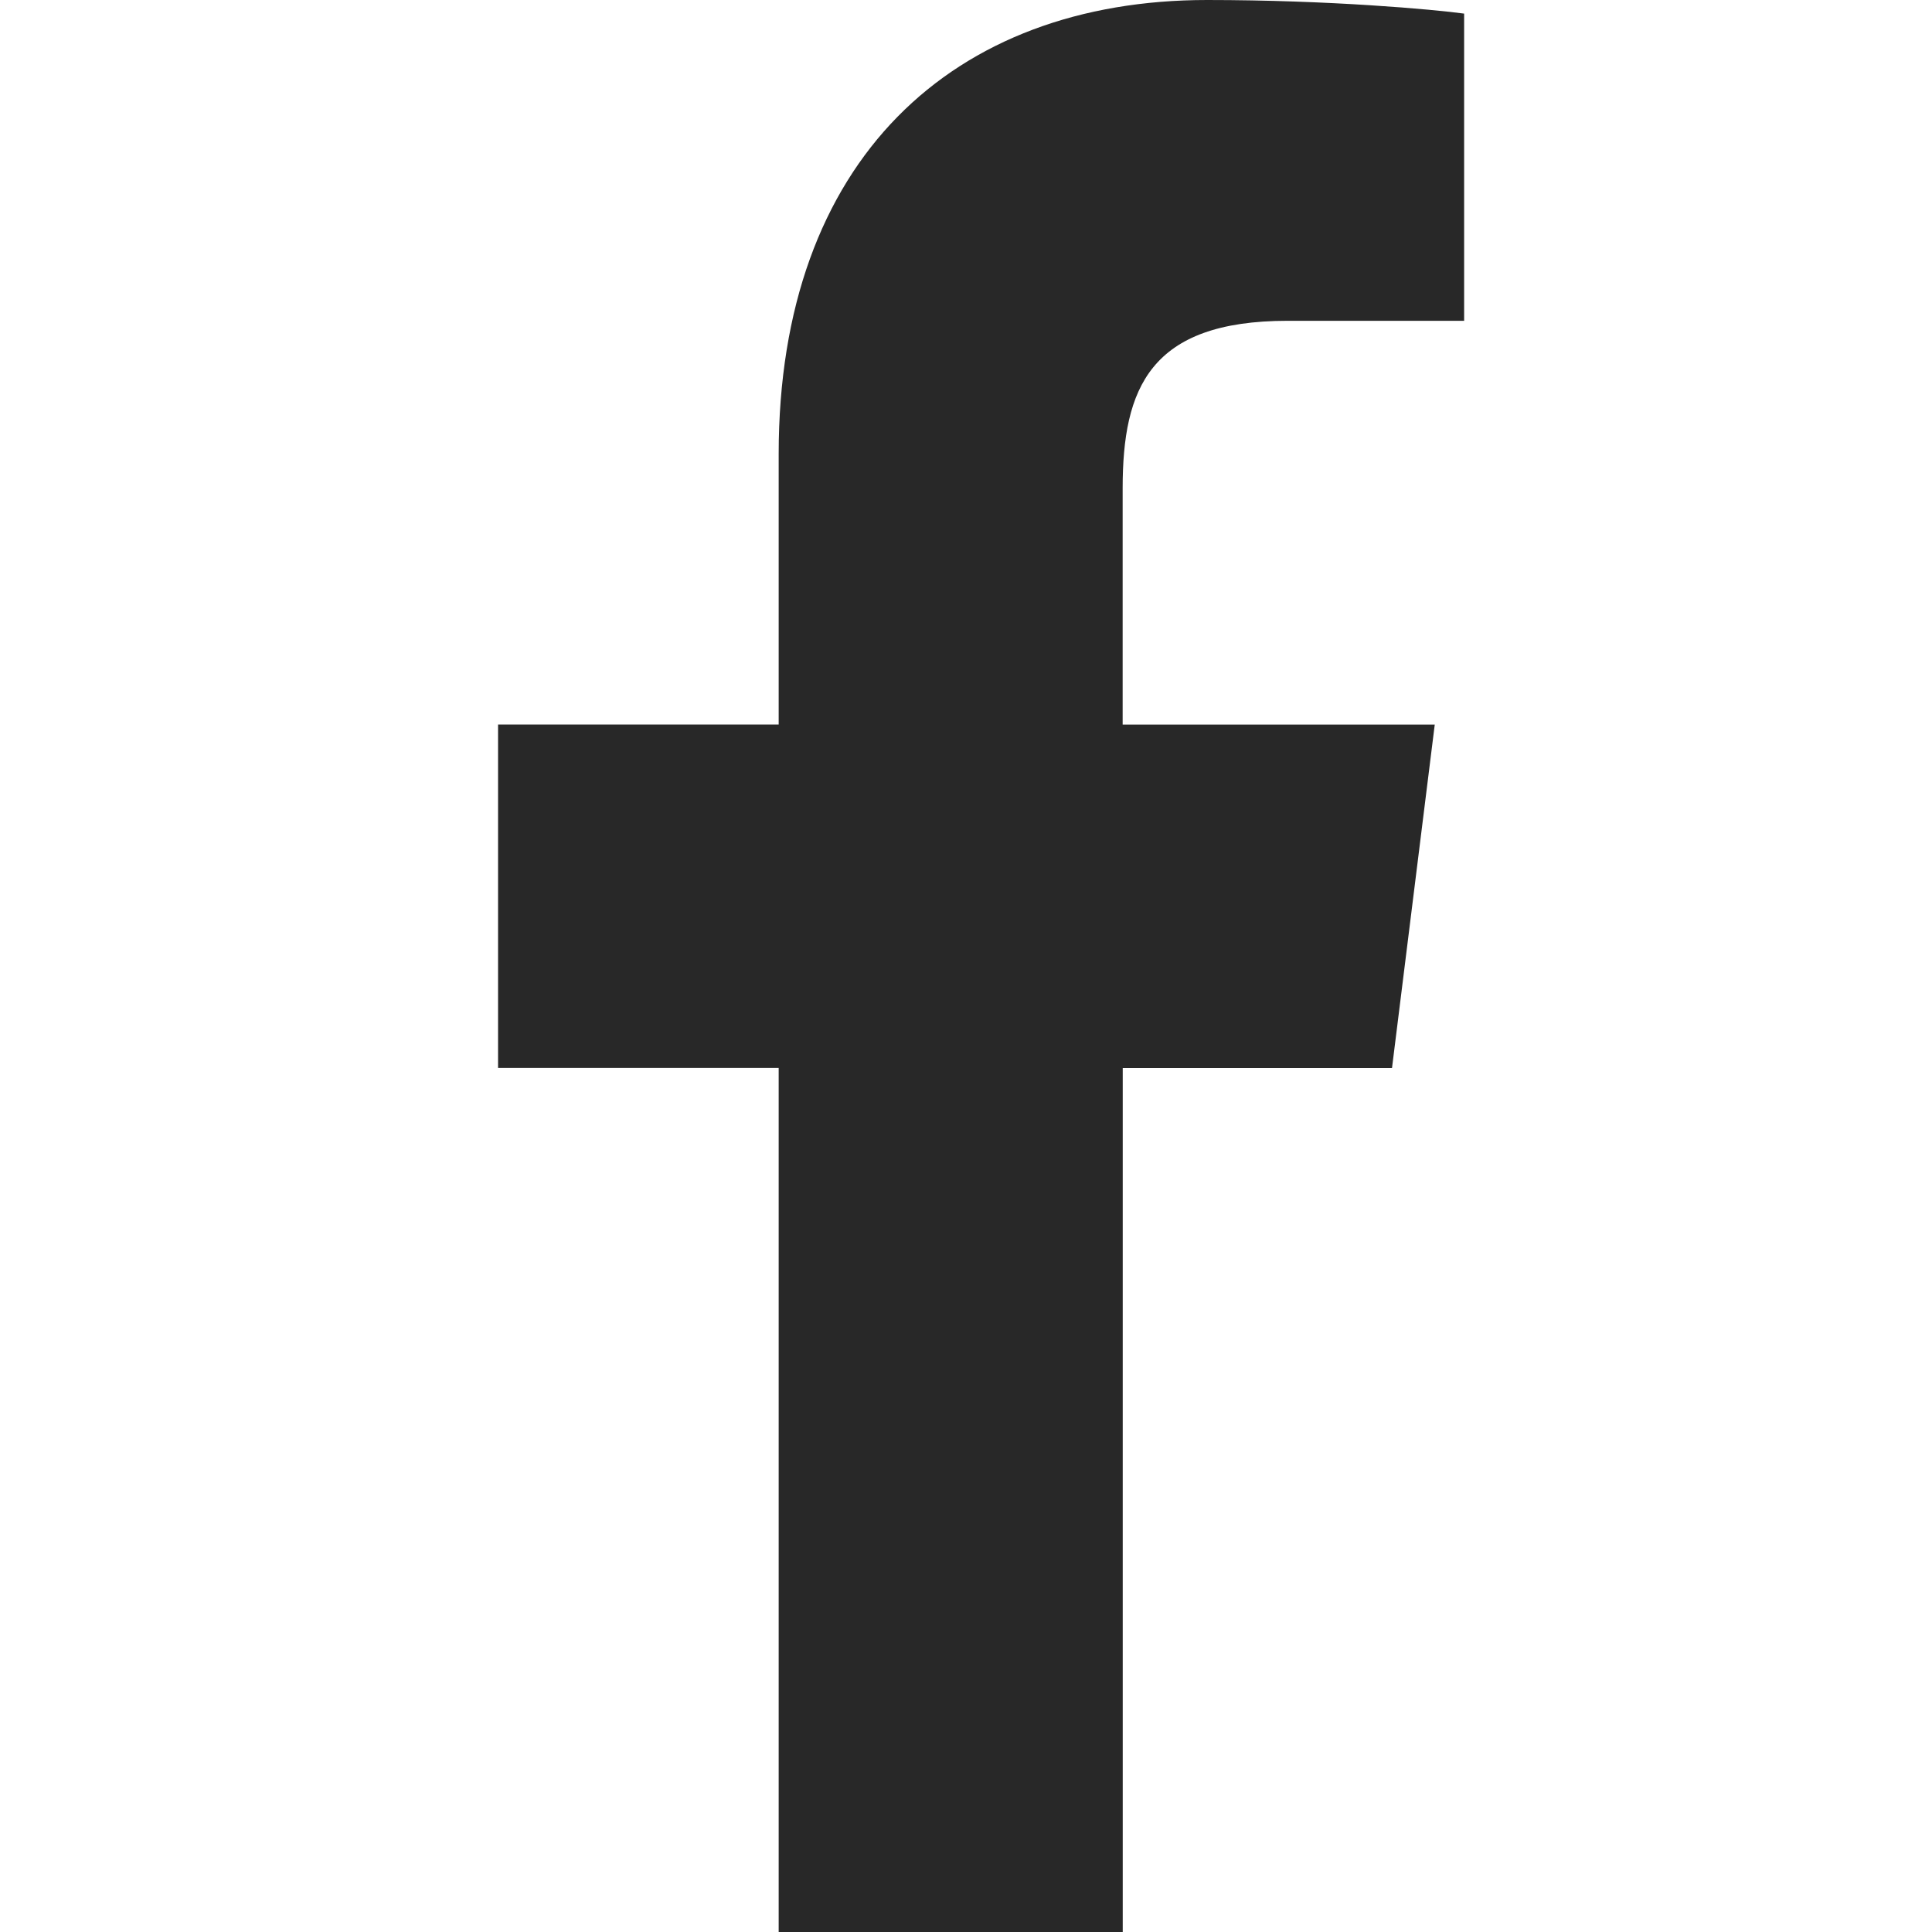
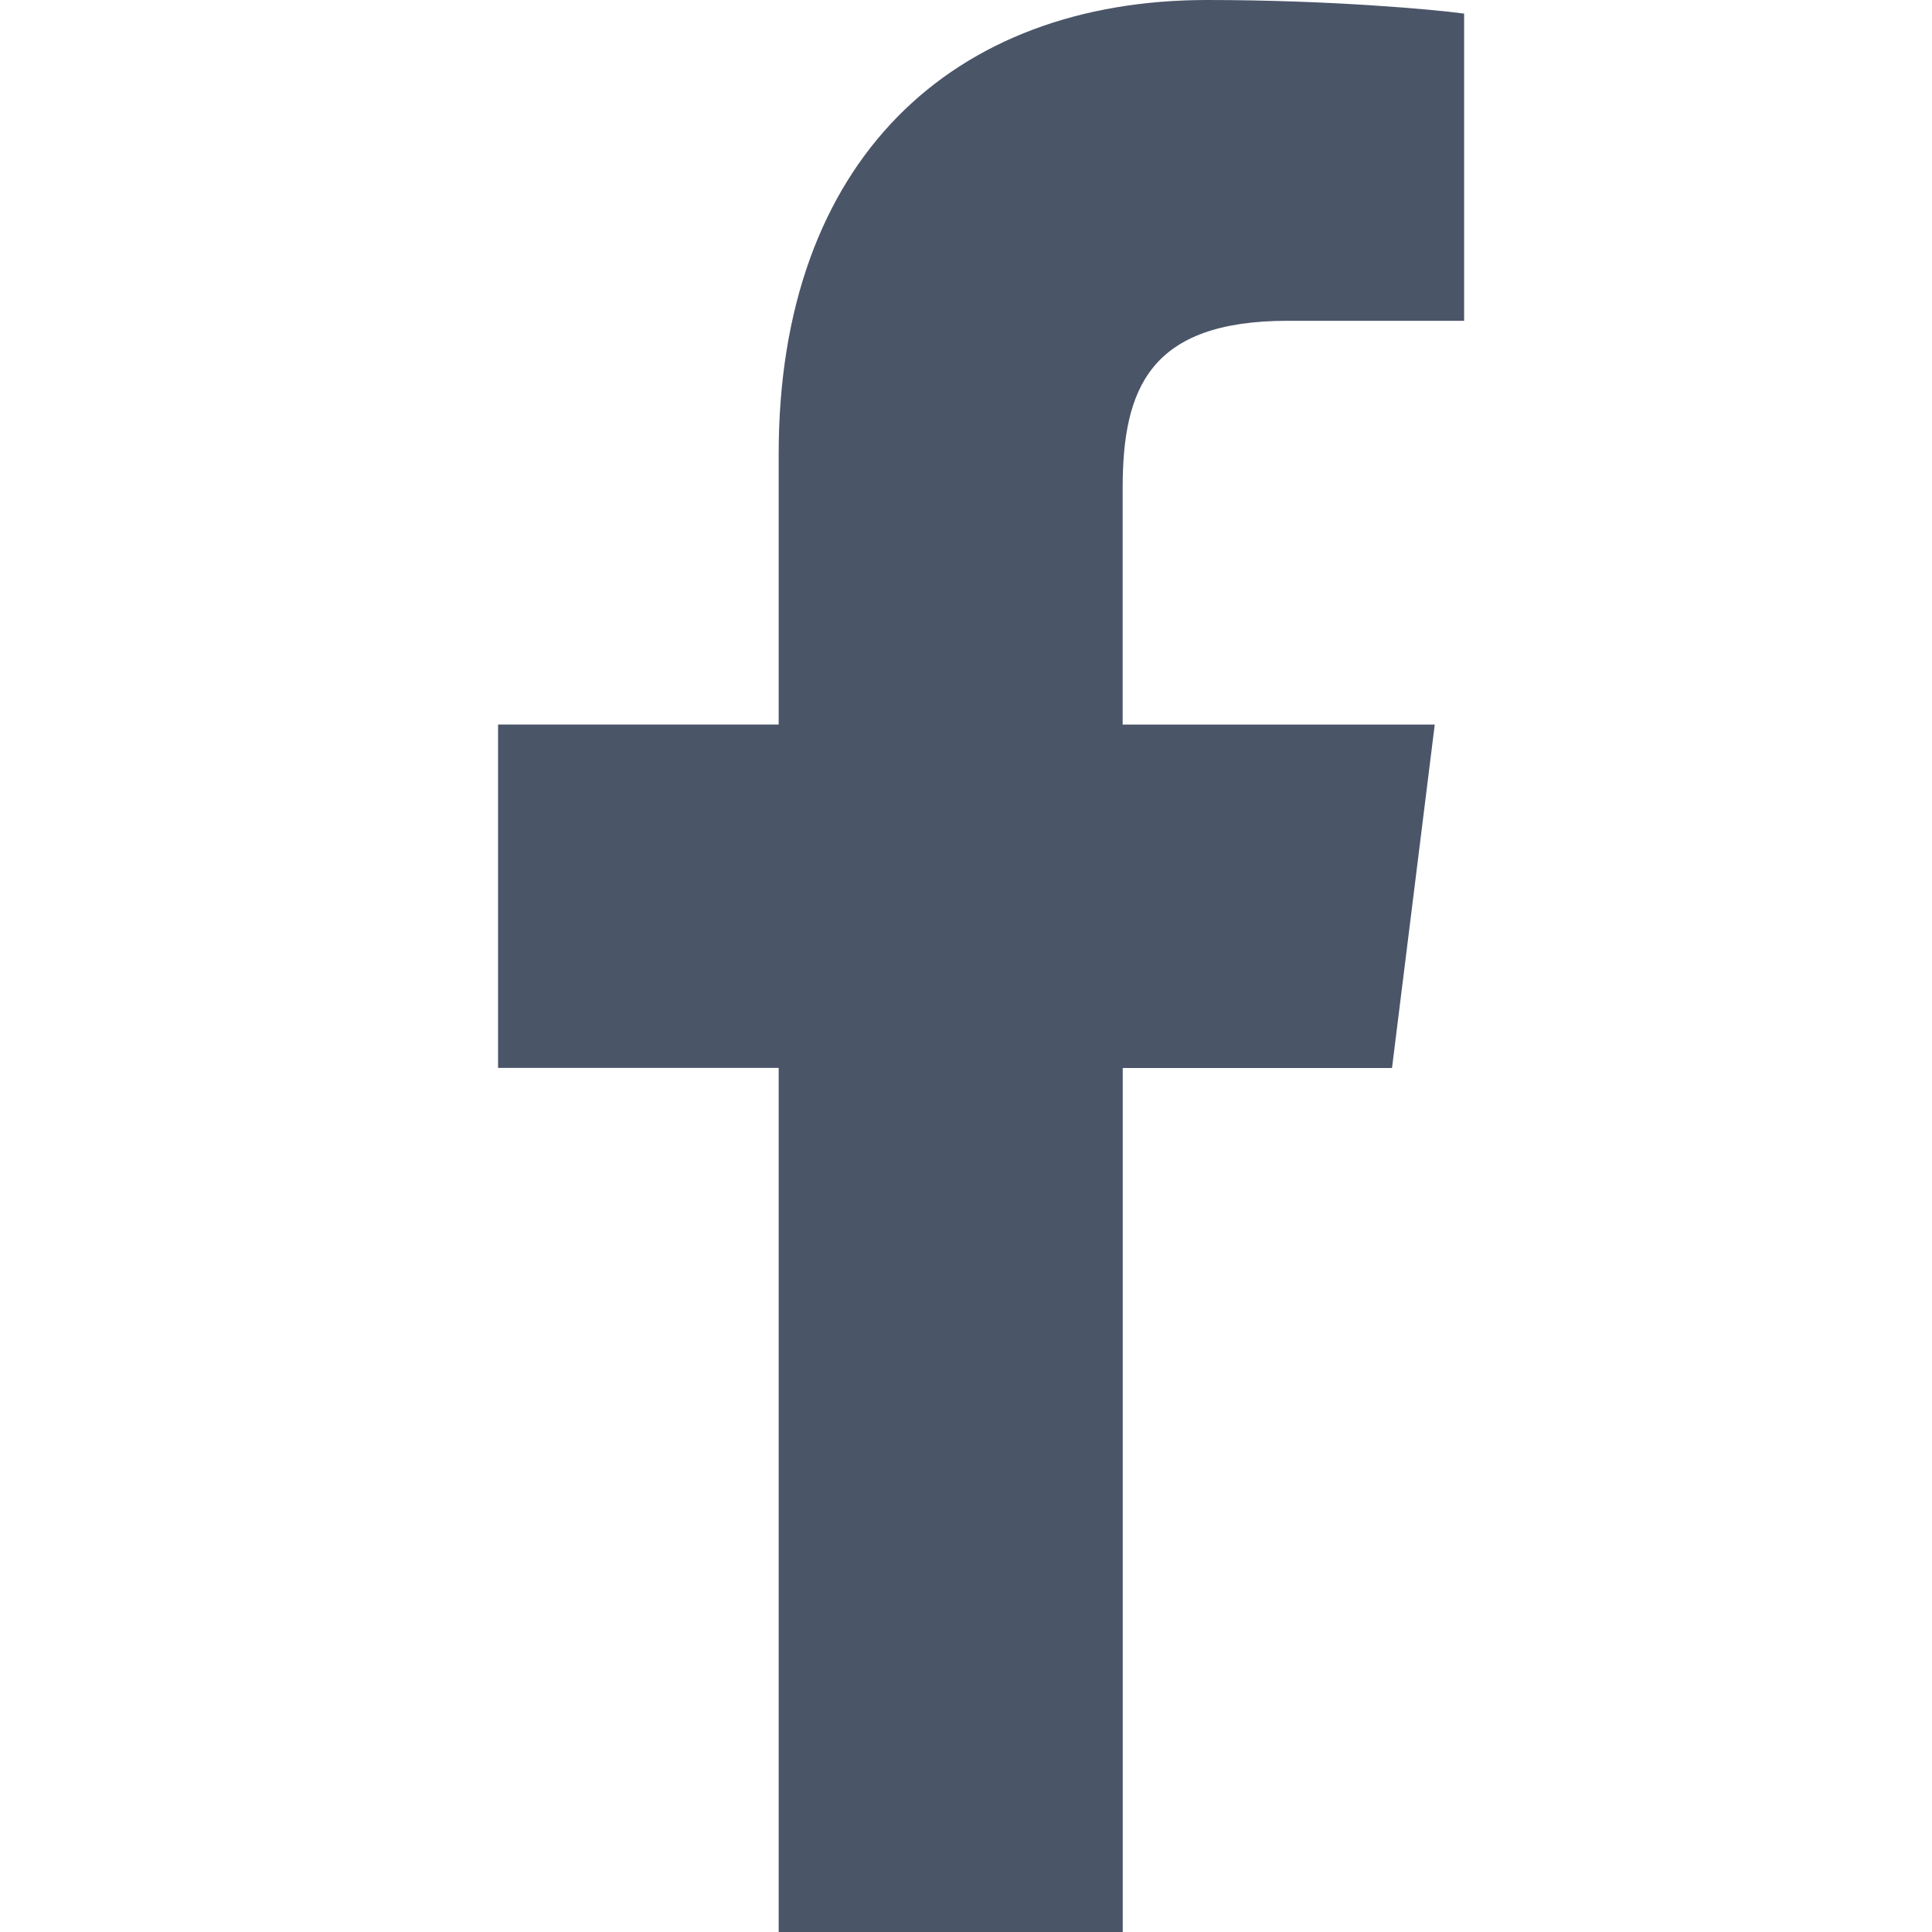
<svg xmlns="http://www.w3.org/2000/svg" id="Bold" enable-background="new 0 0 24 24" height="512px" viewBox="0 0 24 24" width="512px">
  <g>
-     <path d="m15.997 3.985h2.191v-3.816c-.378-.052-1.678-.169-3.192-.169-3.159 0-5.323 1.987-5.323 5.639v3.361h-3.486v4.266h3.486v10.734h4.274v-10.733h3.345l.531-4.266h-3.877v-2.939c.001-1.233.333-2.077 2.051-2.077z" data-original="#000000" class="active-path" data-old_color="#000000" fill="rgba(0,0,0,0.84)" />
+     <path d="m15.997 3.985h2.191v-3.816c-.378-.052-1.678-.169-3.192-.169-3.159 0-5.323 1.987-5.323 5.639v3.361h-3.486v4.266h3.486v10.734h4.274v-10.733h3.345l.531-4.266h-3.877v-2.939c.001-1.233.333-2.077 2.051-2.077z" data-original="#000000" class="active-path" data-old_color="#000000" fill="#4a5568" />
  </g>
</svg>
